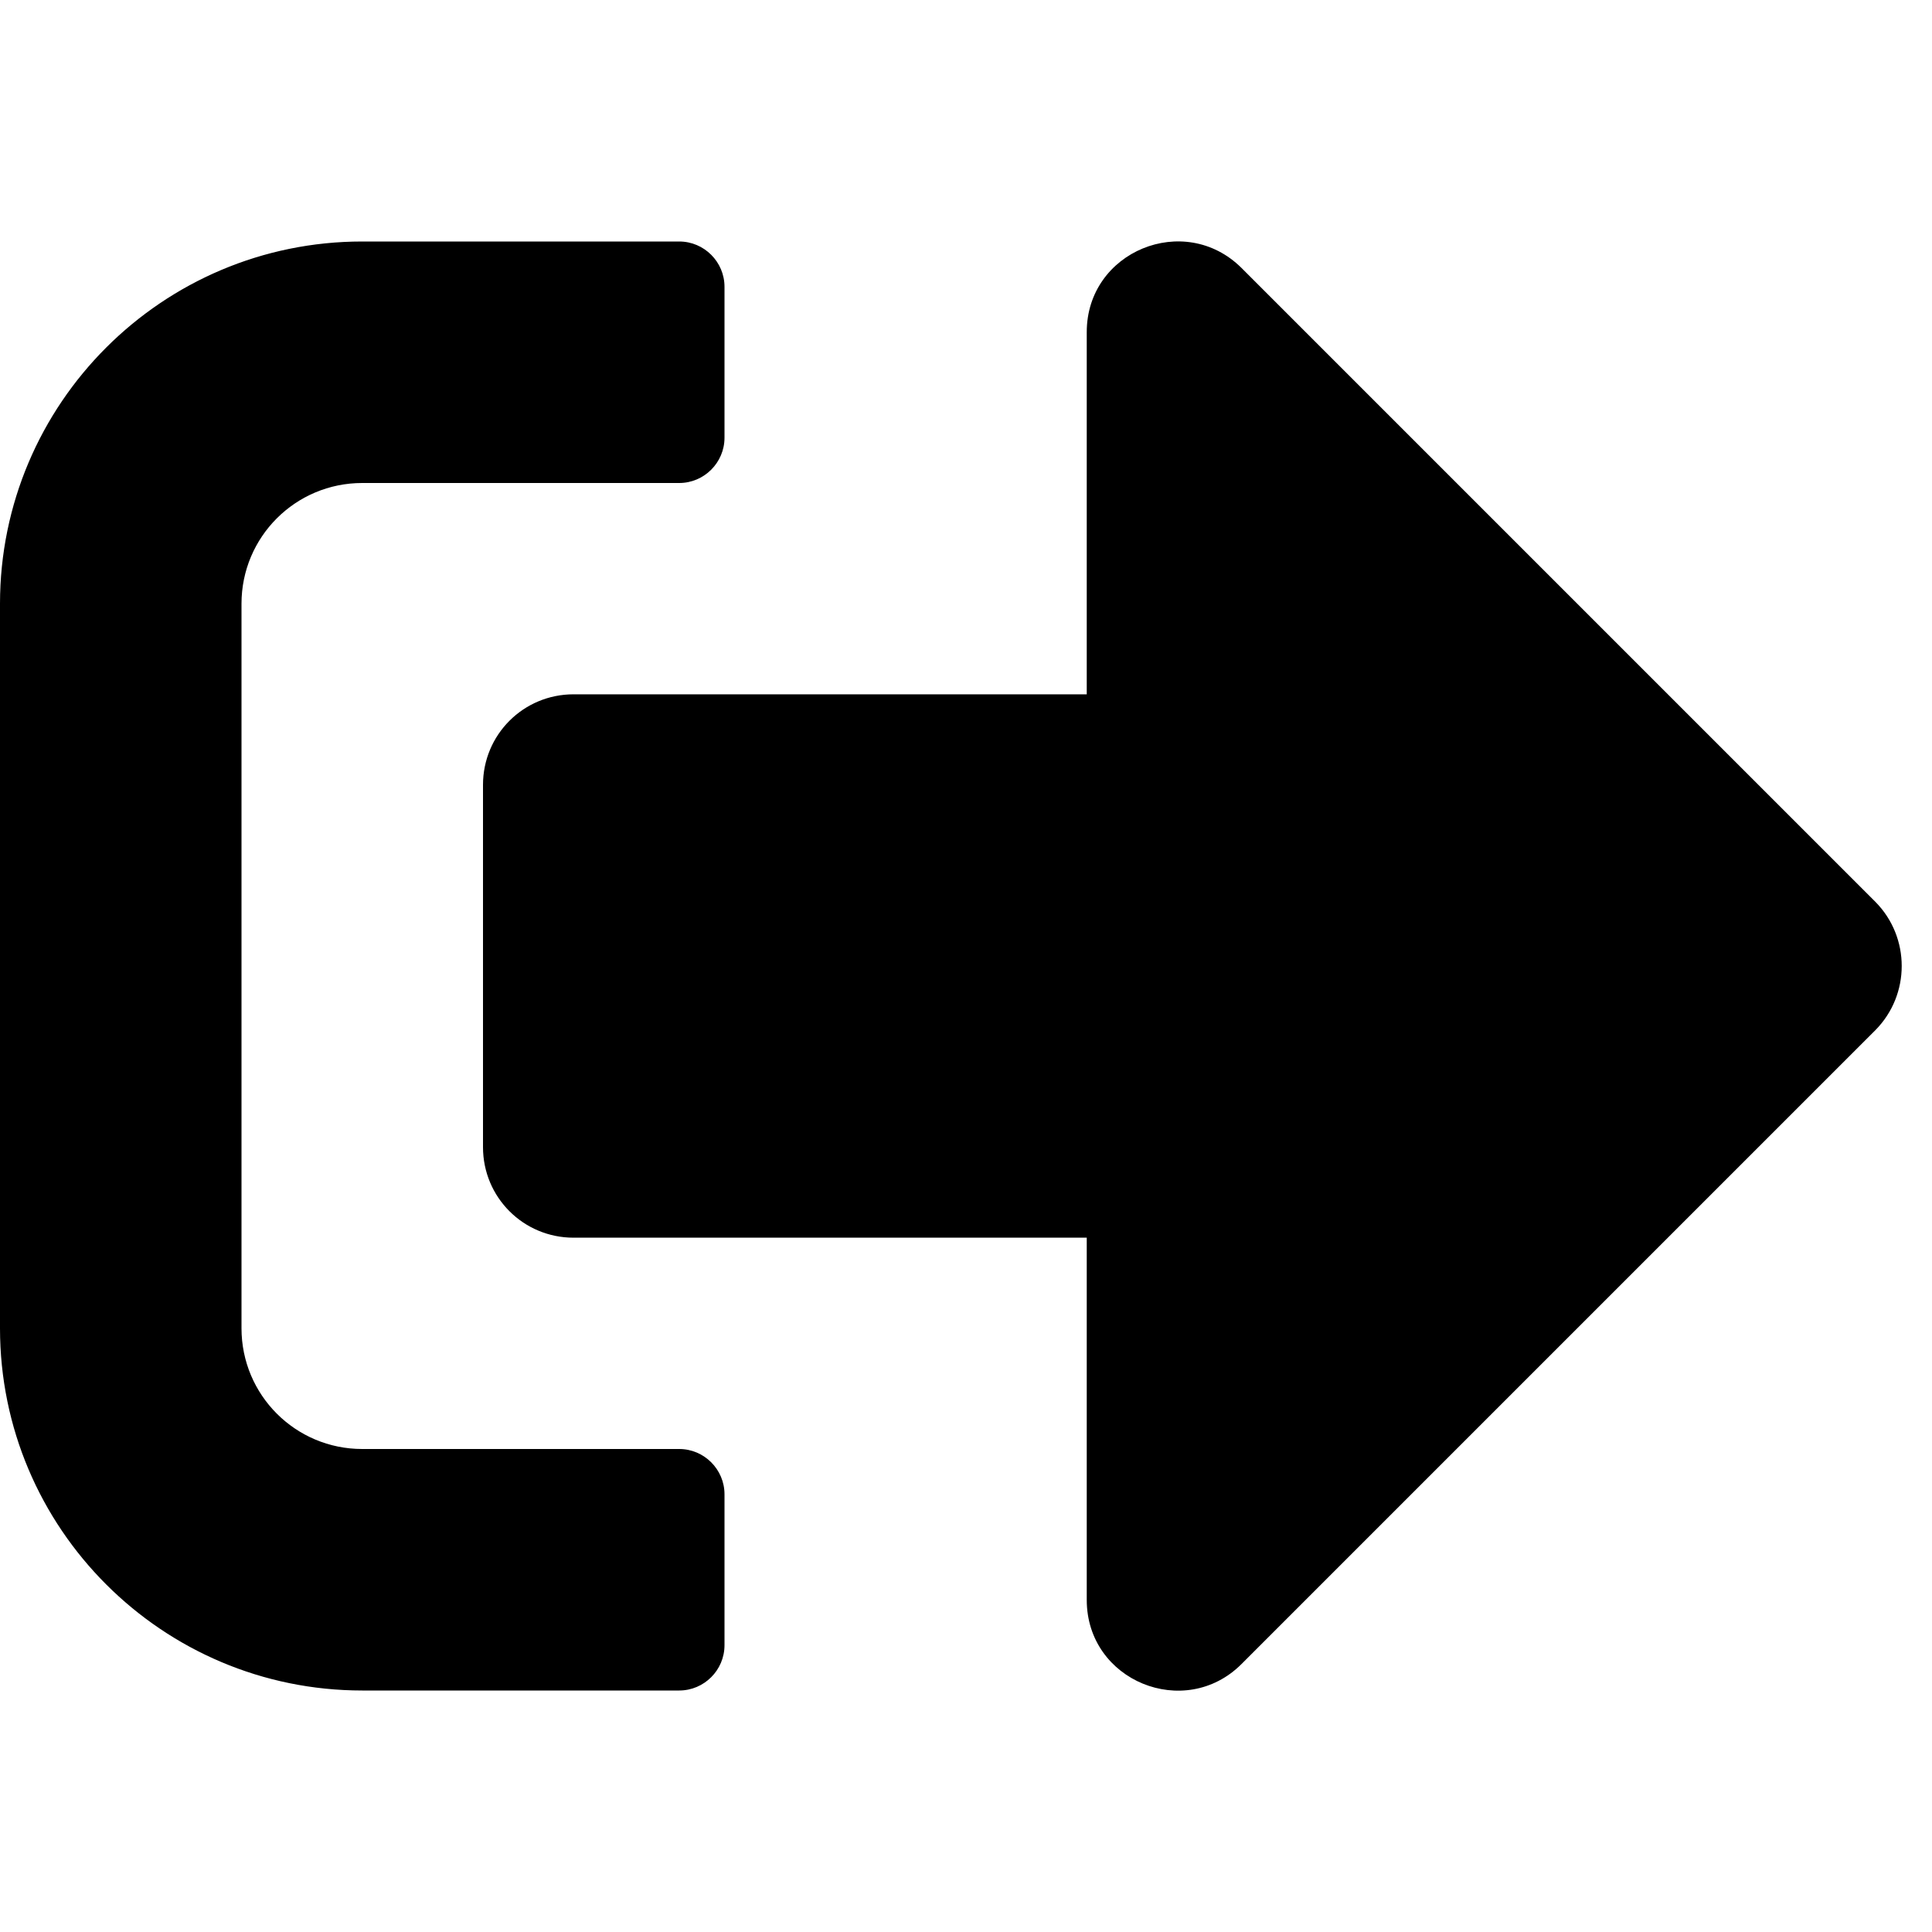
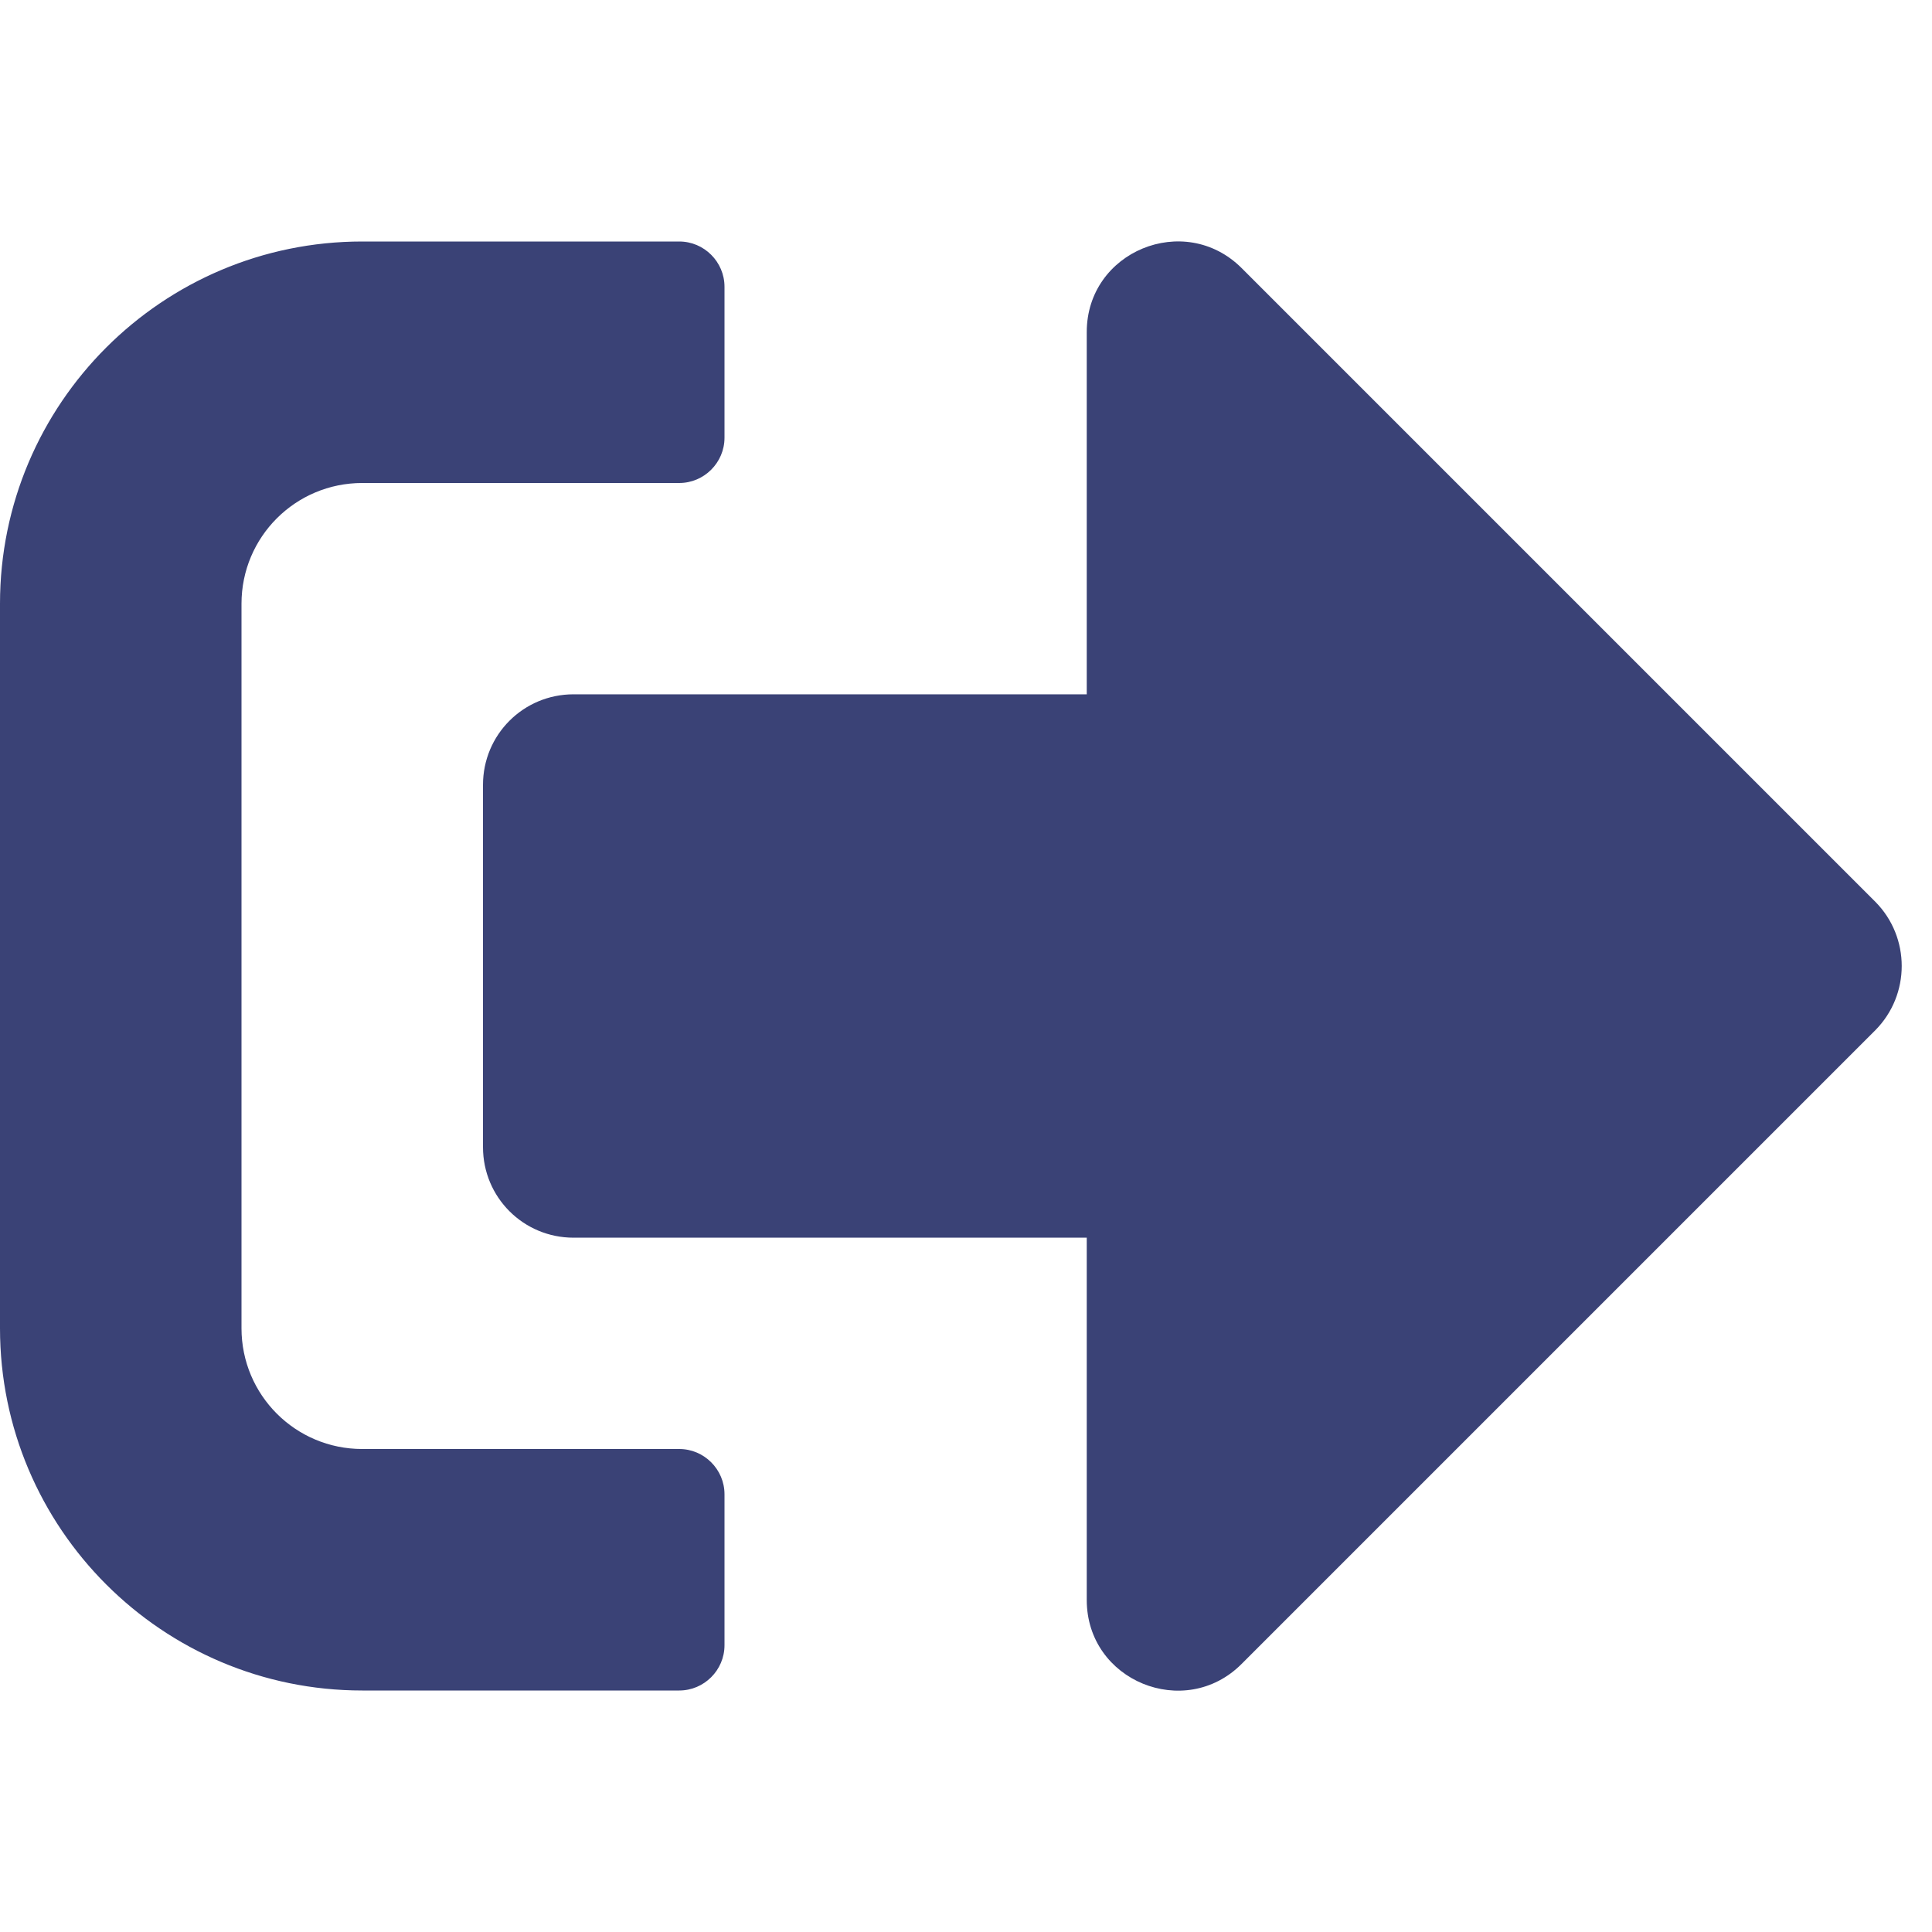
<svg xmlns="http://www.w3.org/2000/svg" aria-hidden="true" focusable="false" data-prefix="fas" data-icon="sign-out-alt" class="svg-inline--fa fa-sign-out-alt fa-w-16" role="img" viewBox="0 0 512 512">
-   <path fill="currentColor" d="M497 273L329 441c-15 15-41 4.5-41-17v-96H152c-13.3 0-24-10.7-24-24v-96c0-13.3 10.7-24 24-24h136V88c0-21.4 25.9-32 41-17l168 168c9.3 9.4 9.3 24.6 0 34zM192 436v-40c0-6.6-5.4-12-12-12H96c-17.7 0-32-14.3-32-32V160c0-17.7 14.3-32 32-32h84c6.6 0 12-5.4 12-12V76c0-6.6-5.4-12-12-12H96c-53 0-96 43-96 96v192c0 53 43 96 96 96h84c6.6 0 12-5.4 12-12z" />
+   <path fill="#3A4276" d="M497 273L329 441c-15 15-41 4.5-41-17v-96H152c-13.3 0-24-10.7-24-24v-96c0-13.3 10.7-24 24-24h136V88c0-21.4 25.9-32 41-17l168 168c9.3 9.4 9.3 24.6 0 34zM192 436v-40c0-6.6-5.4-12-12-12H96c-17.7 0-32-14.3-32-32V160c0-17.7 14.3-32 32-32h84c6.6 0 12-5.4 12-12V76c0-6.6-5.4-12-12-12H96c-53 0-96 43-96 96v192c0 53 43 96 96 96h84c6.6 0 12-5.4 12-12z" />
</svg>
